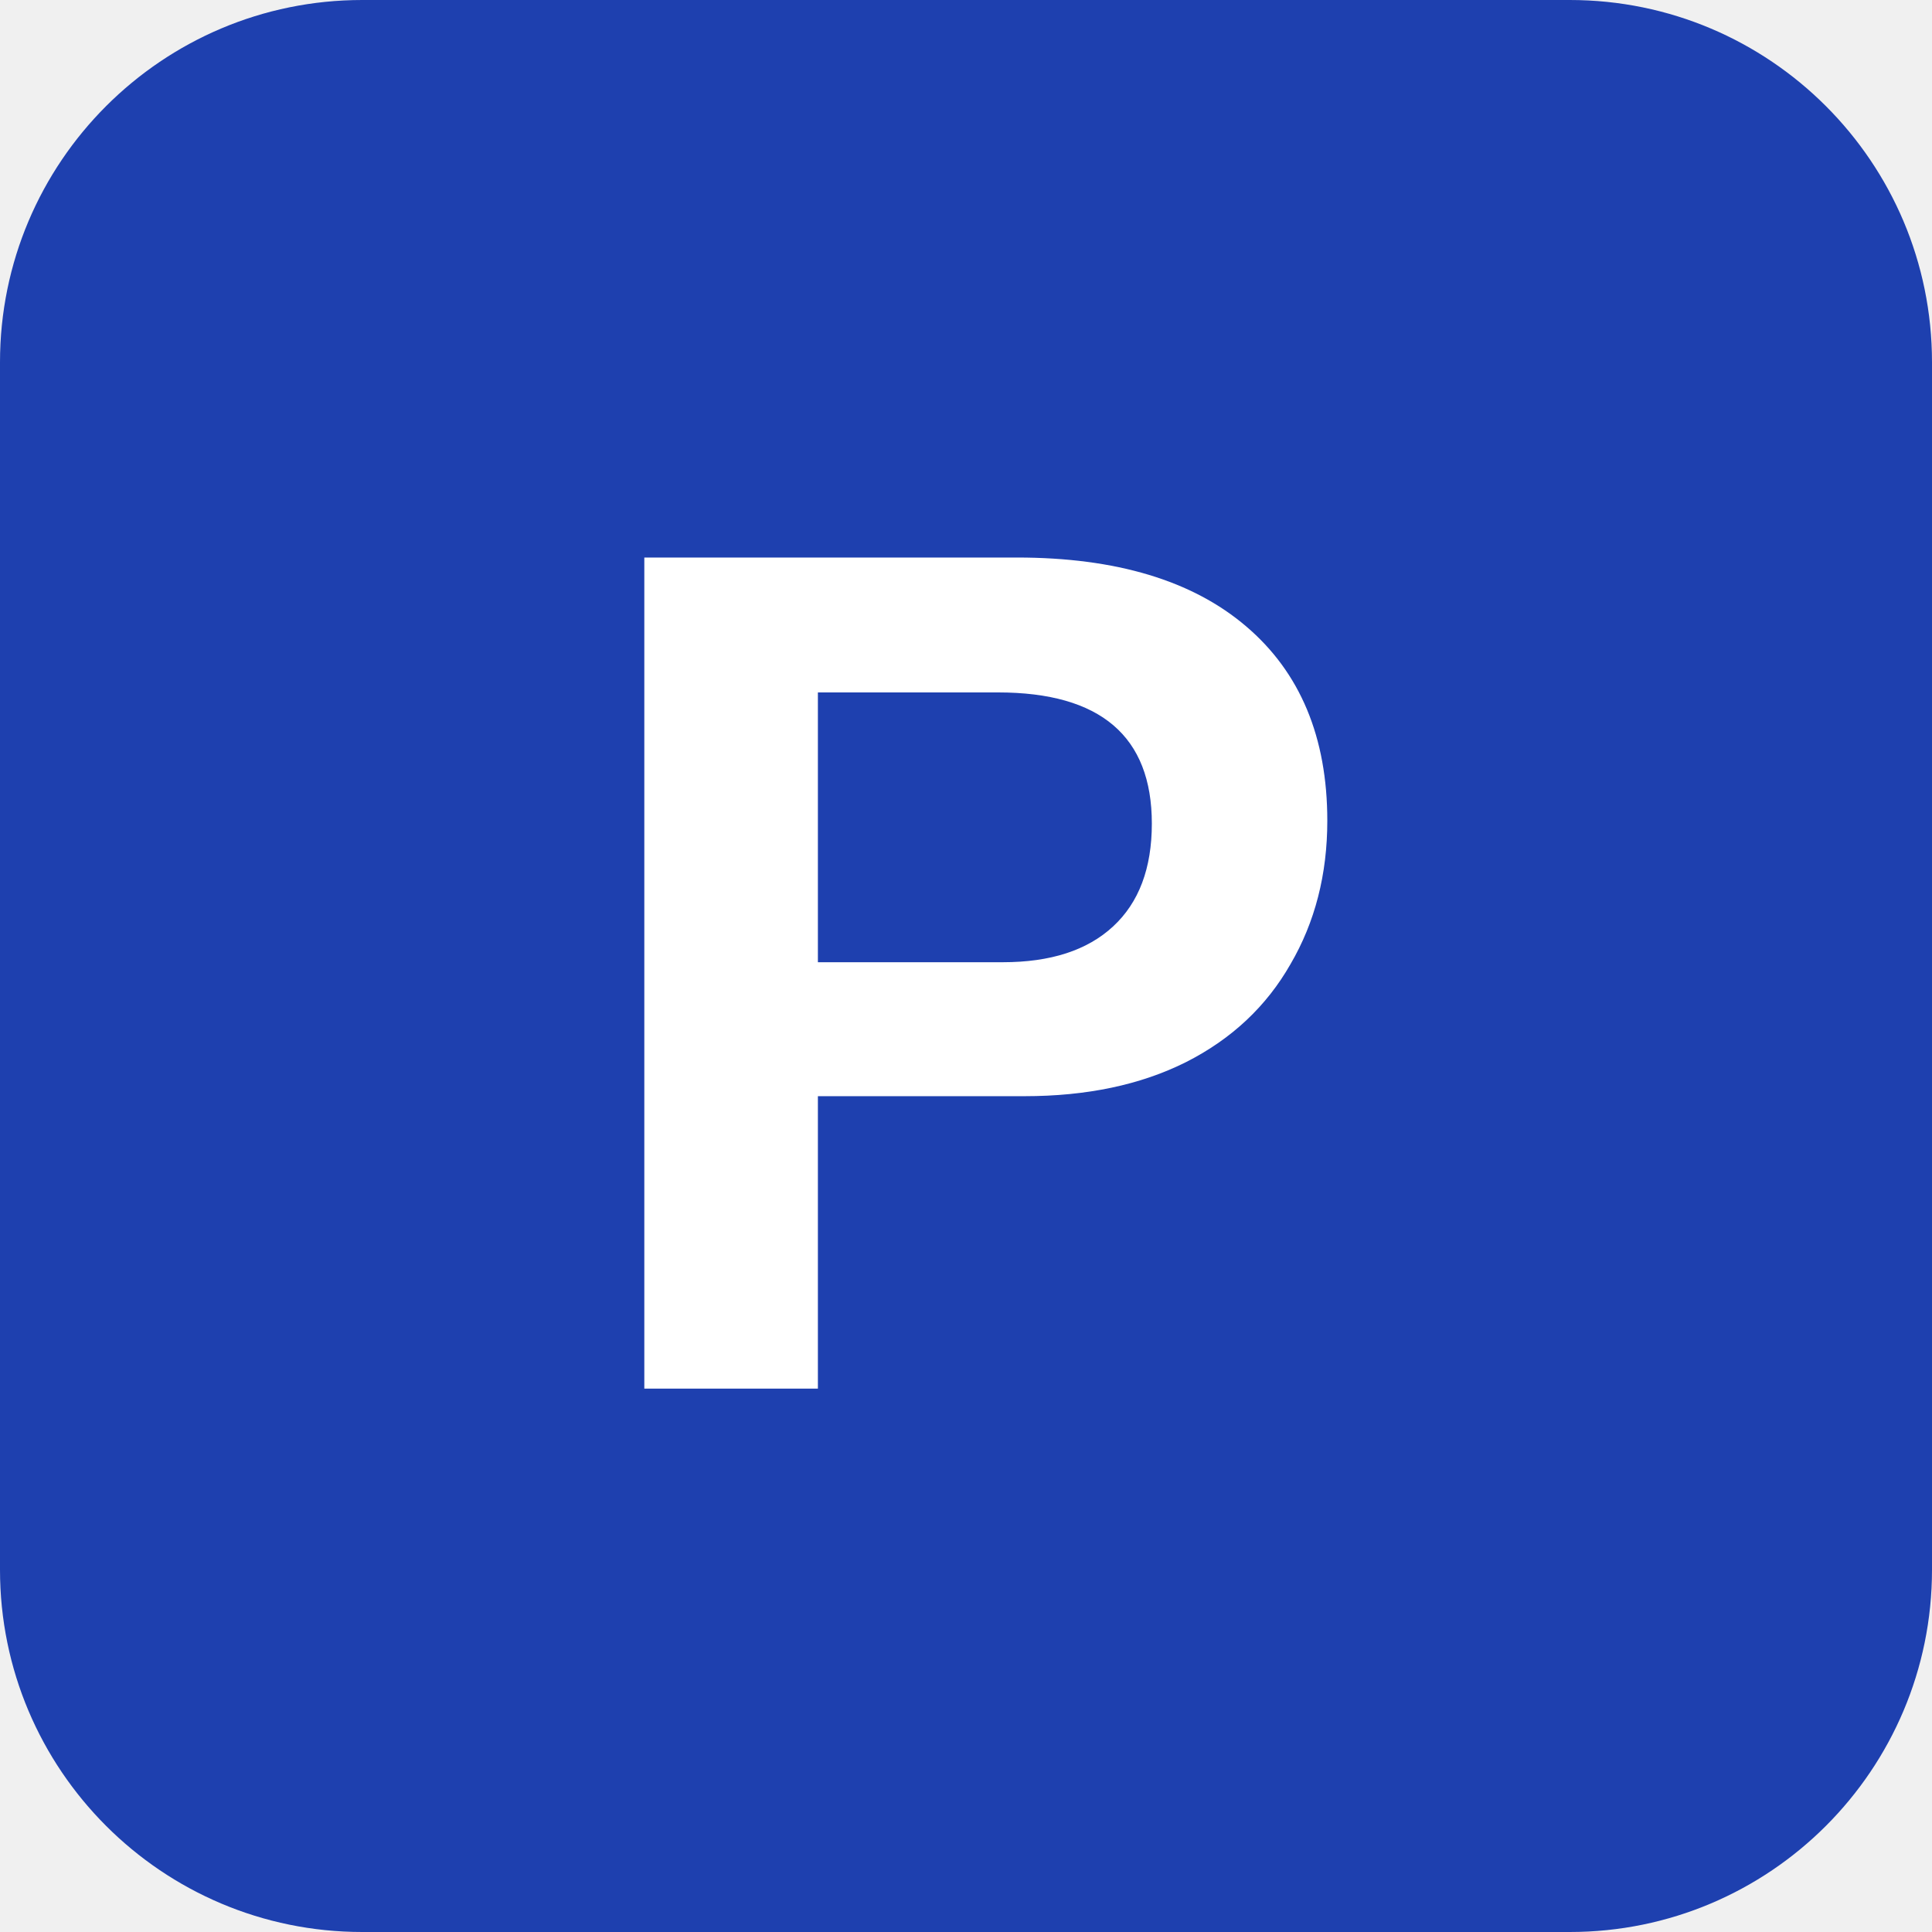
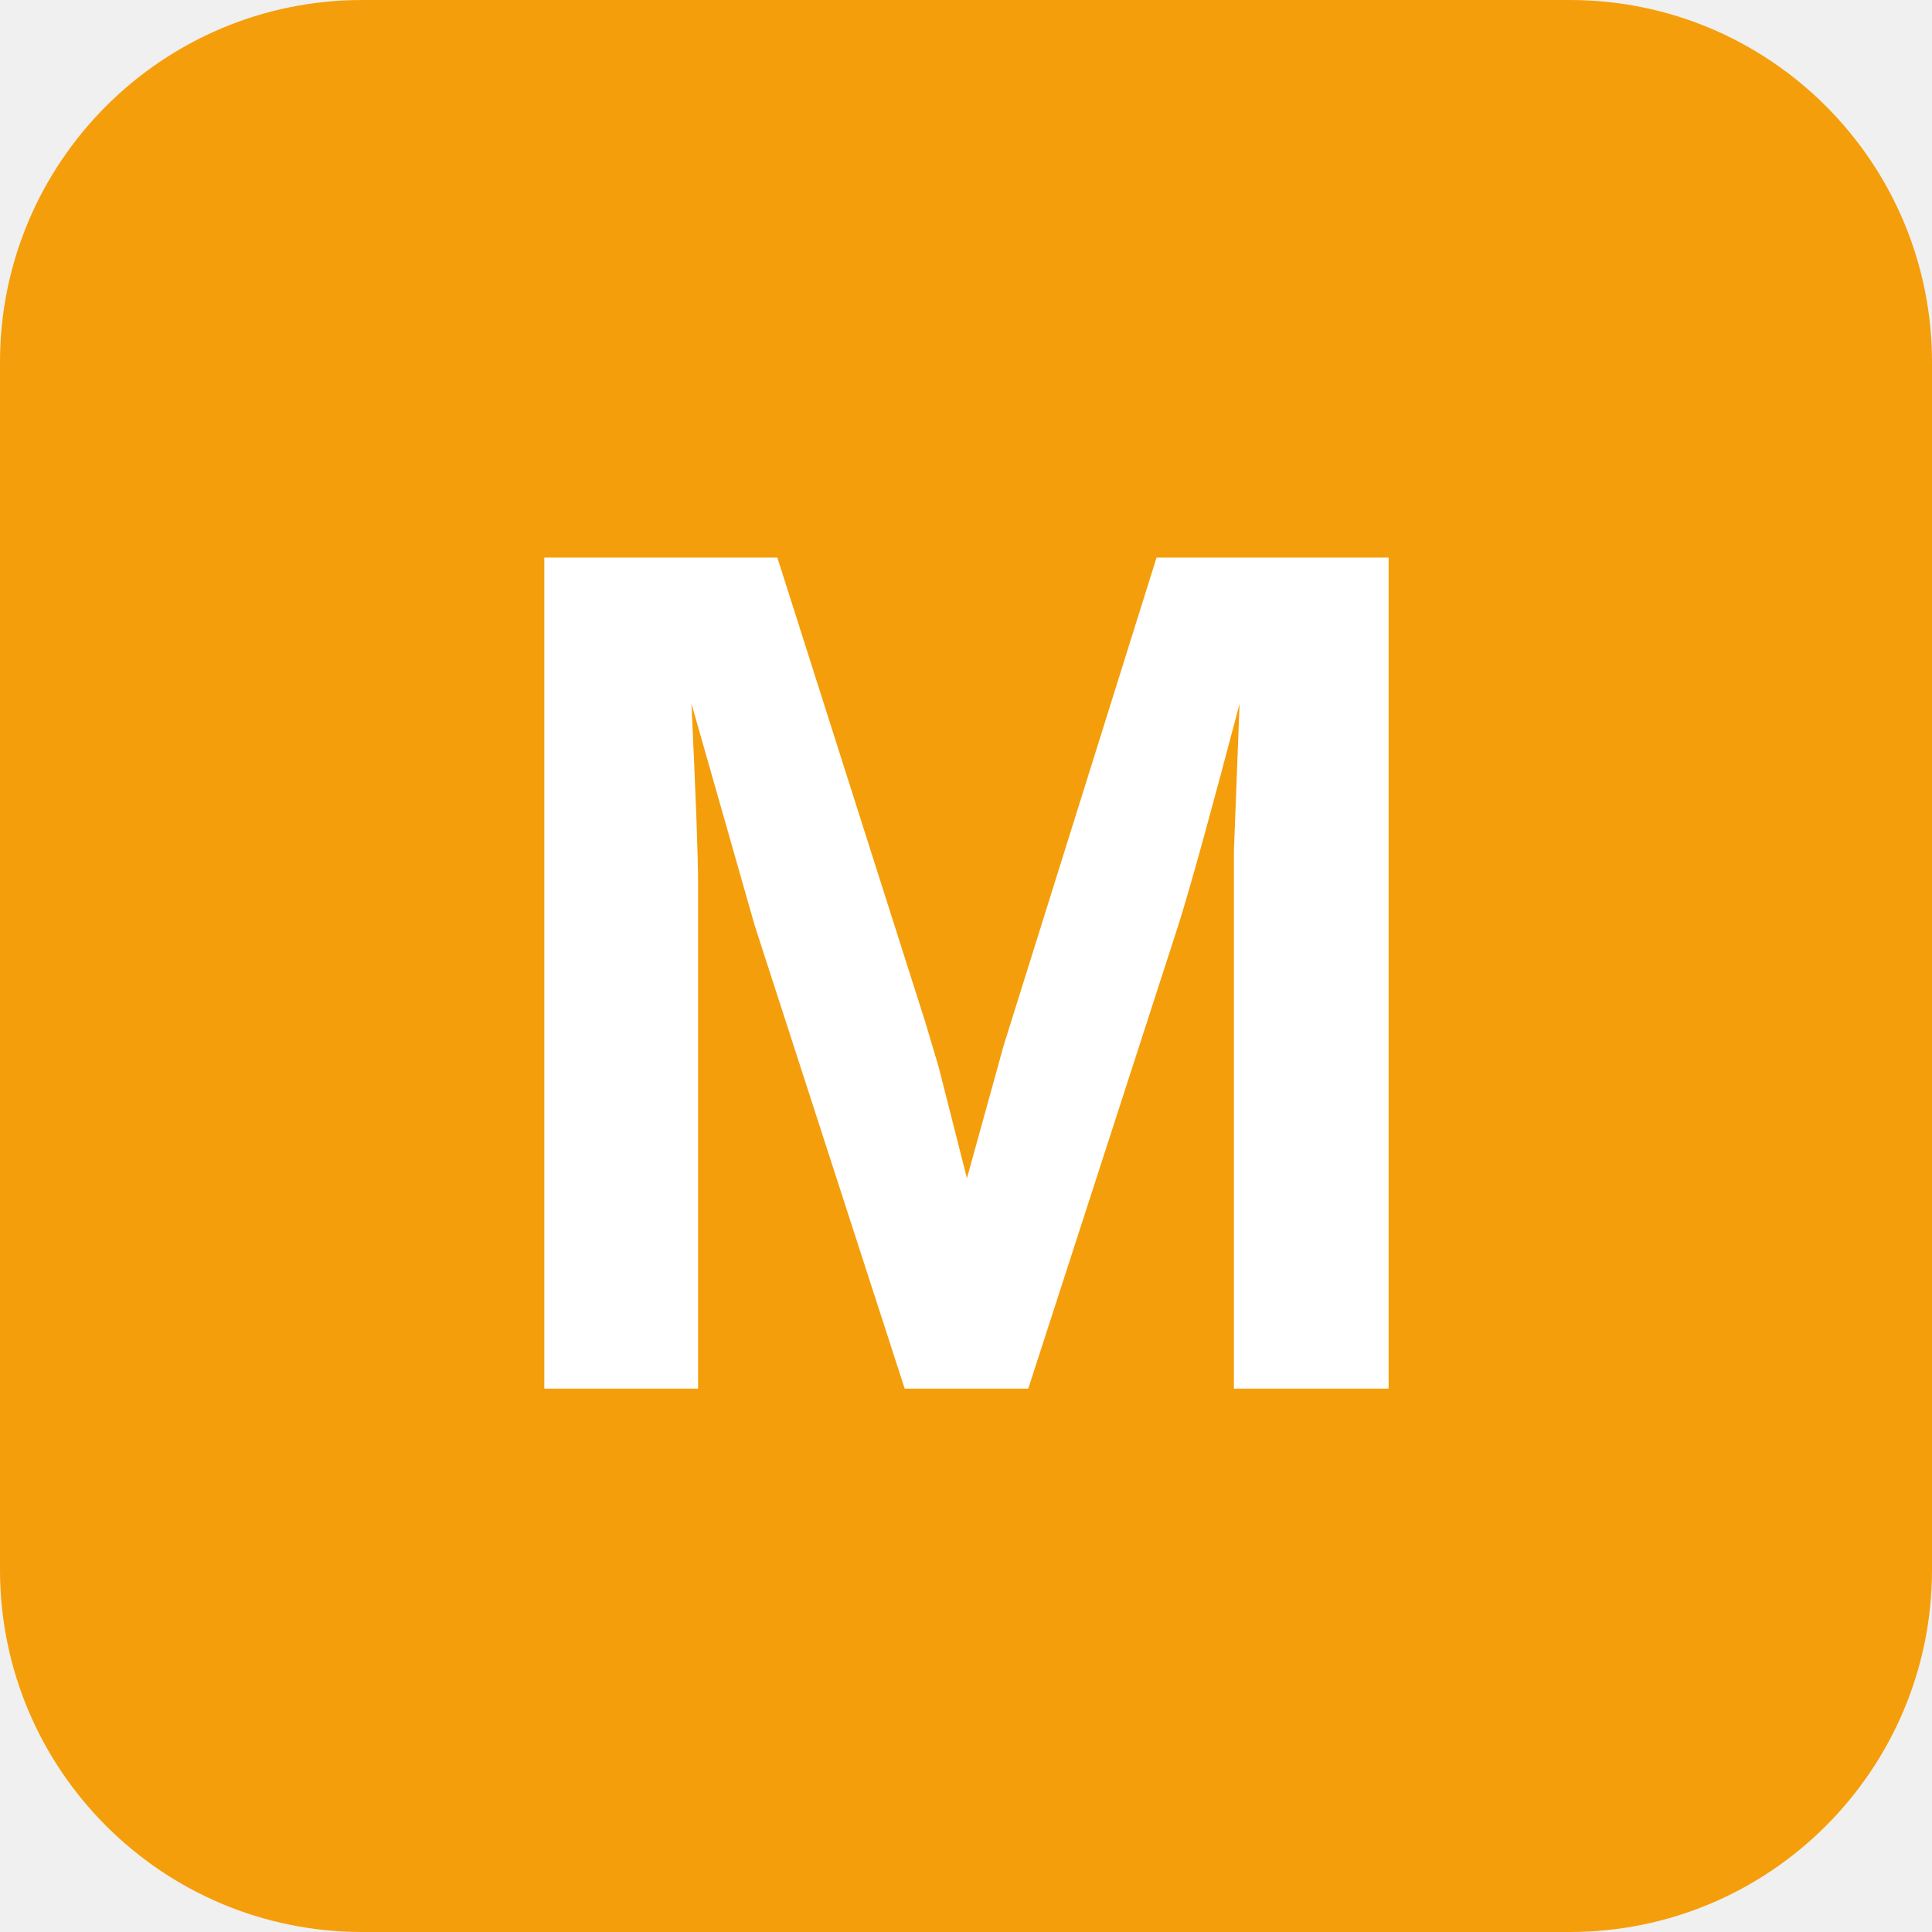
<svg xmlns="http://www.w3.org/2000/svg" viewBox="0 0 32 32">
-   <rect width="32" height="32" rx="6" fill="#1E40AF" />
-   <text x="16" y="23" font-family="Arial, sans-serif" font-size="20" font-weight="bold" fill="white" text-anchor="middle">P</text>
+   <rect width="32" height="32" rx="6" fill="#f59e0b" />
+   <text x="16" y="23" font-family="Arial, sans-serif" font-size="20" font-weight="bold" fill="white" text-anchor="middle">M</text>
</svg>
